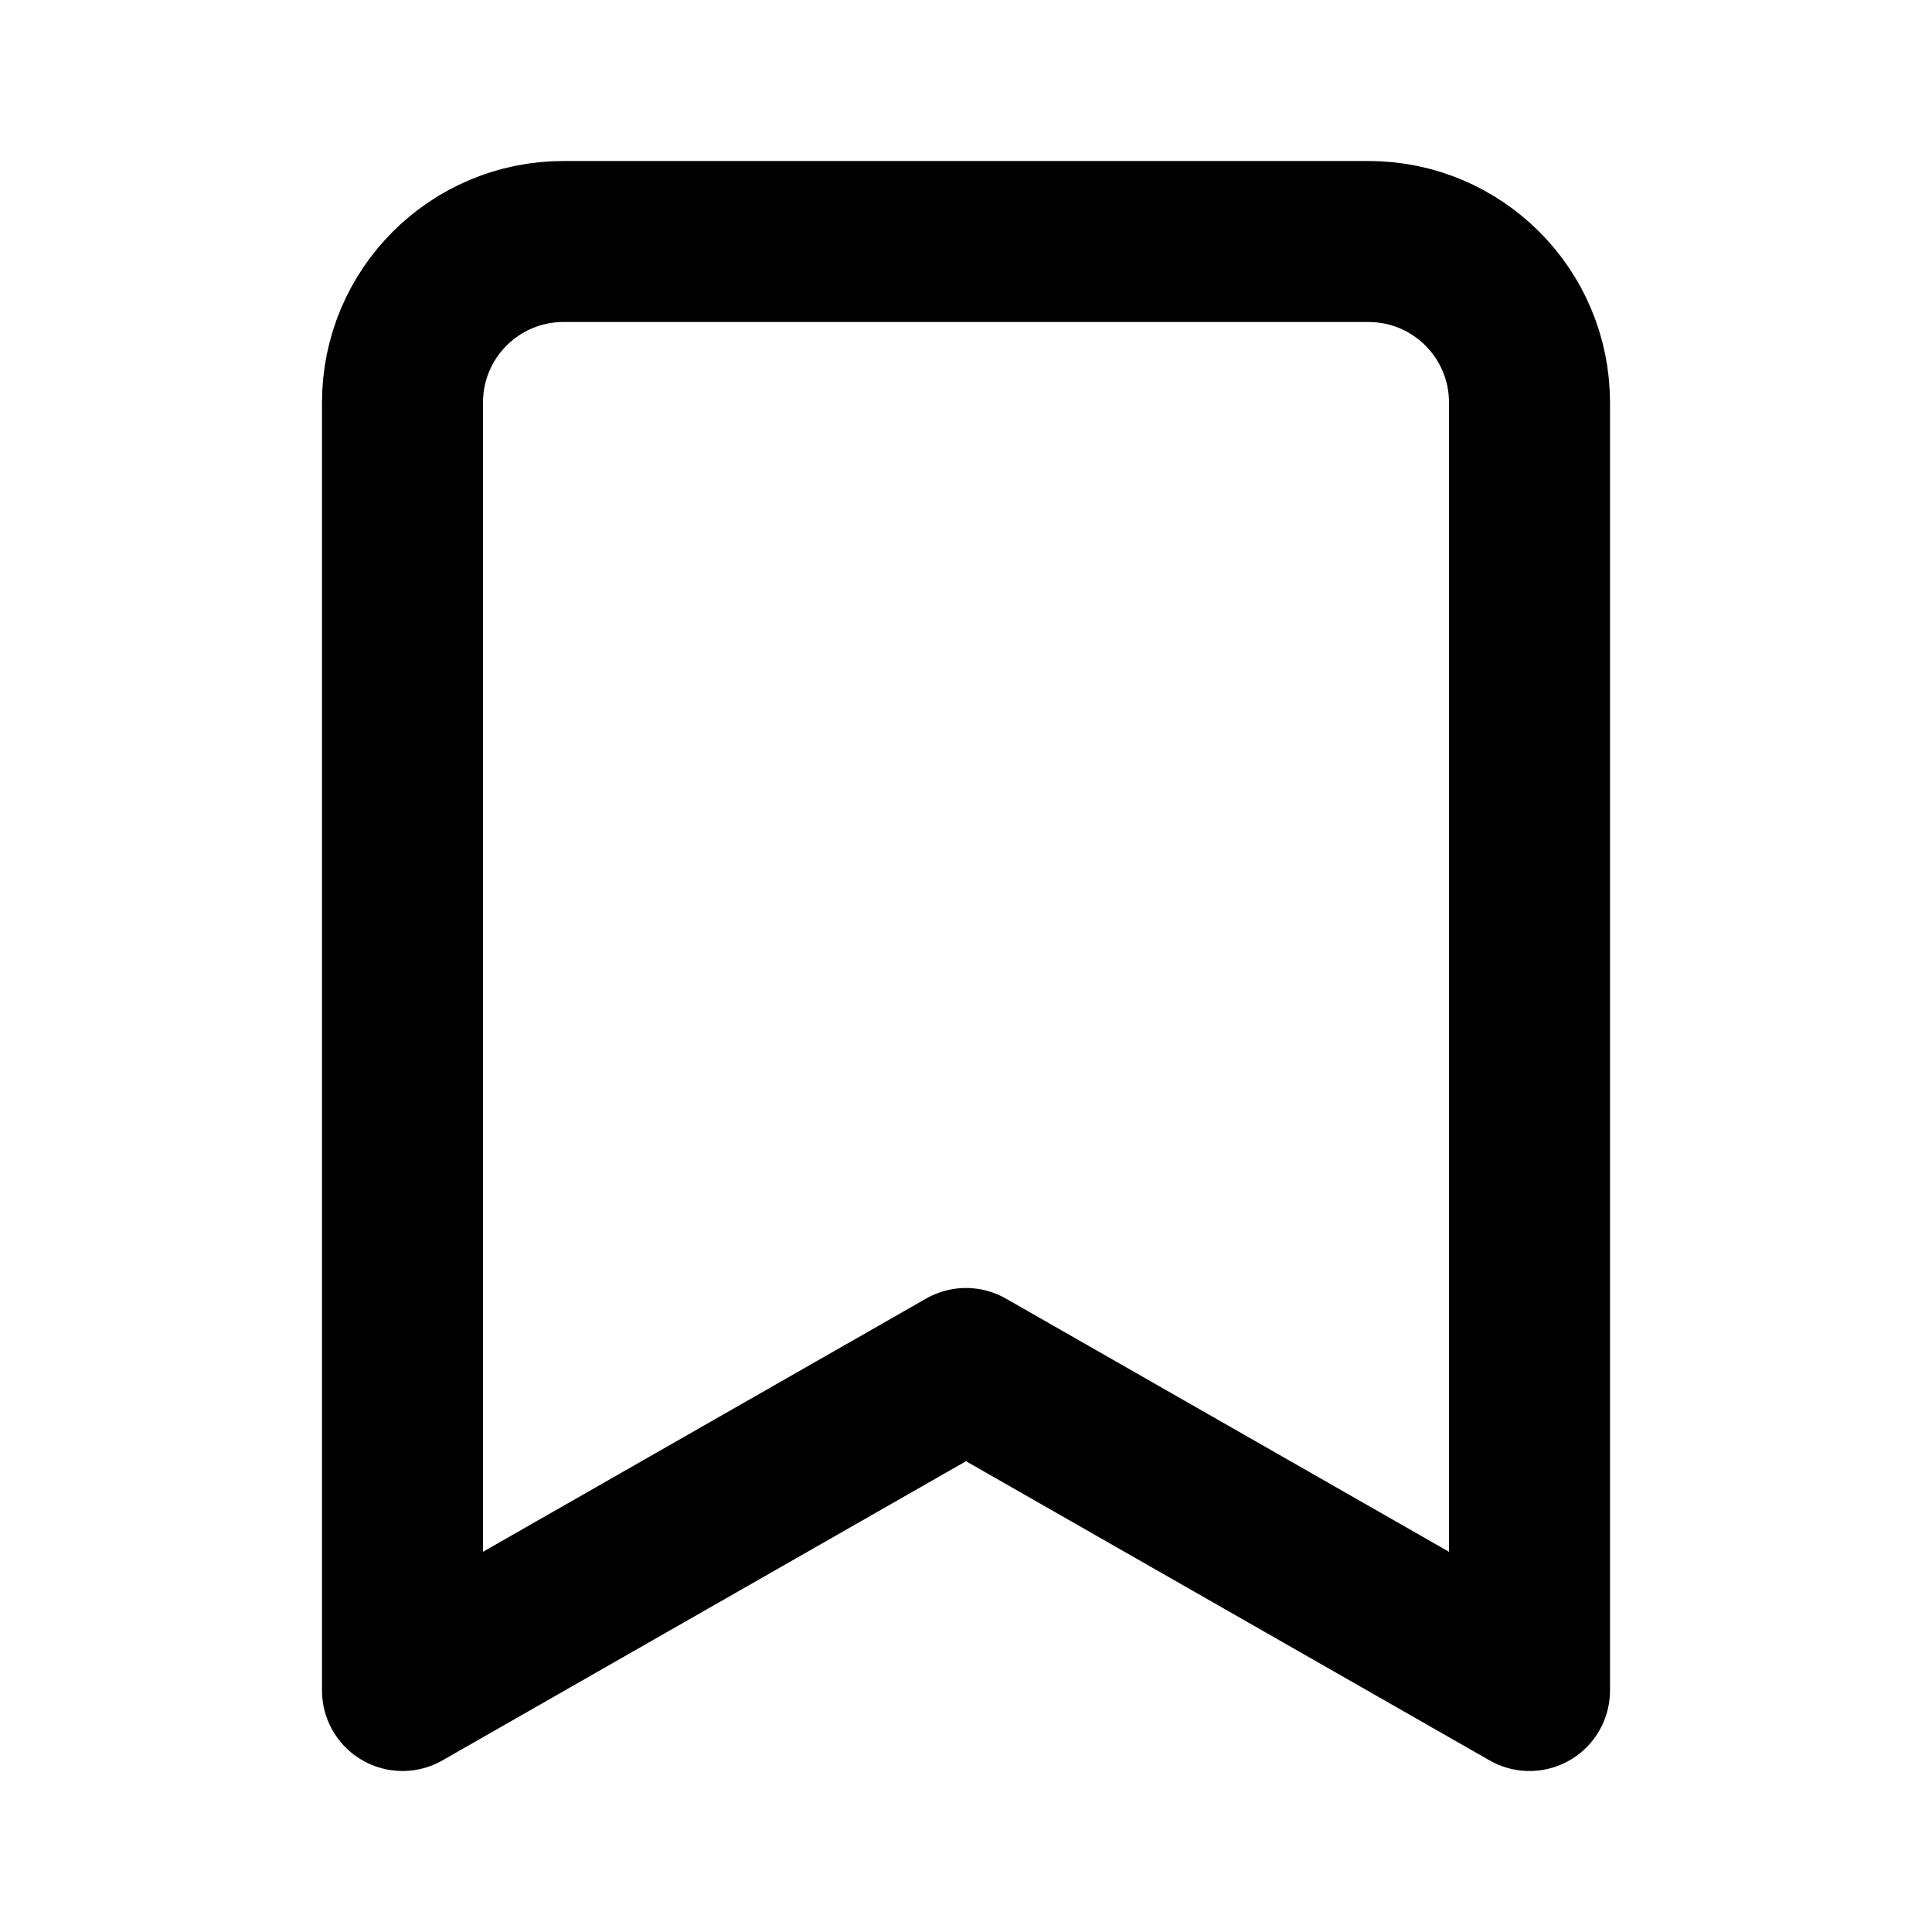
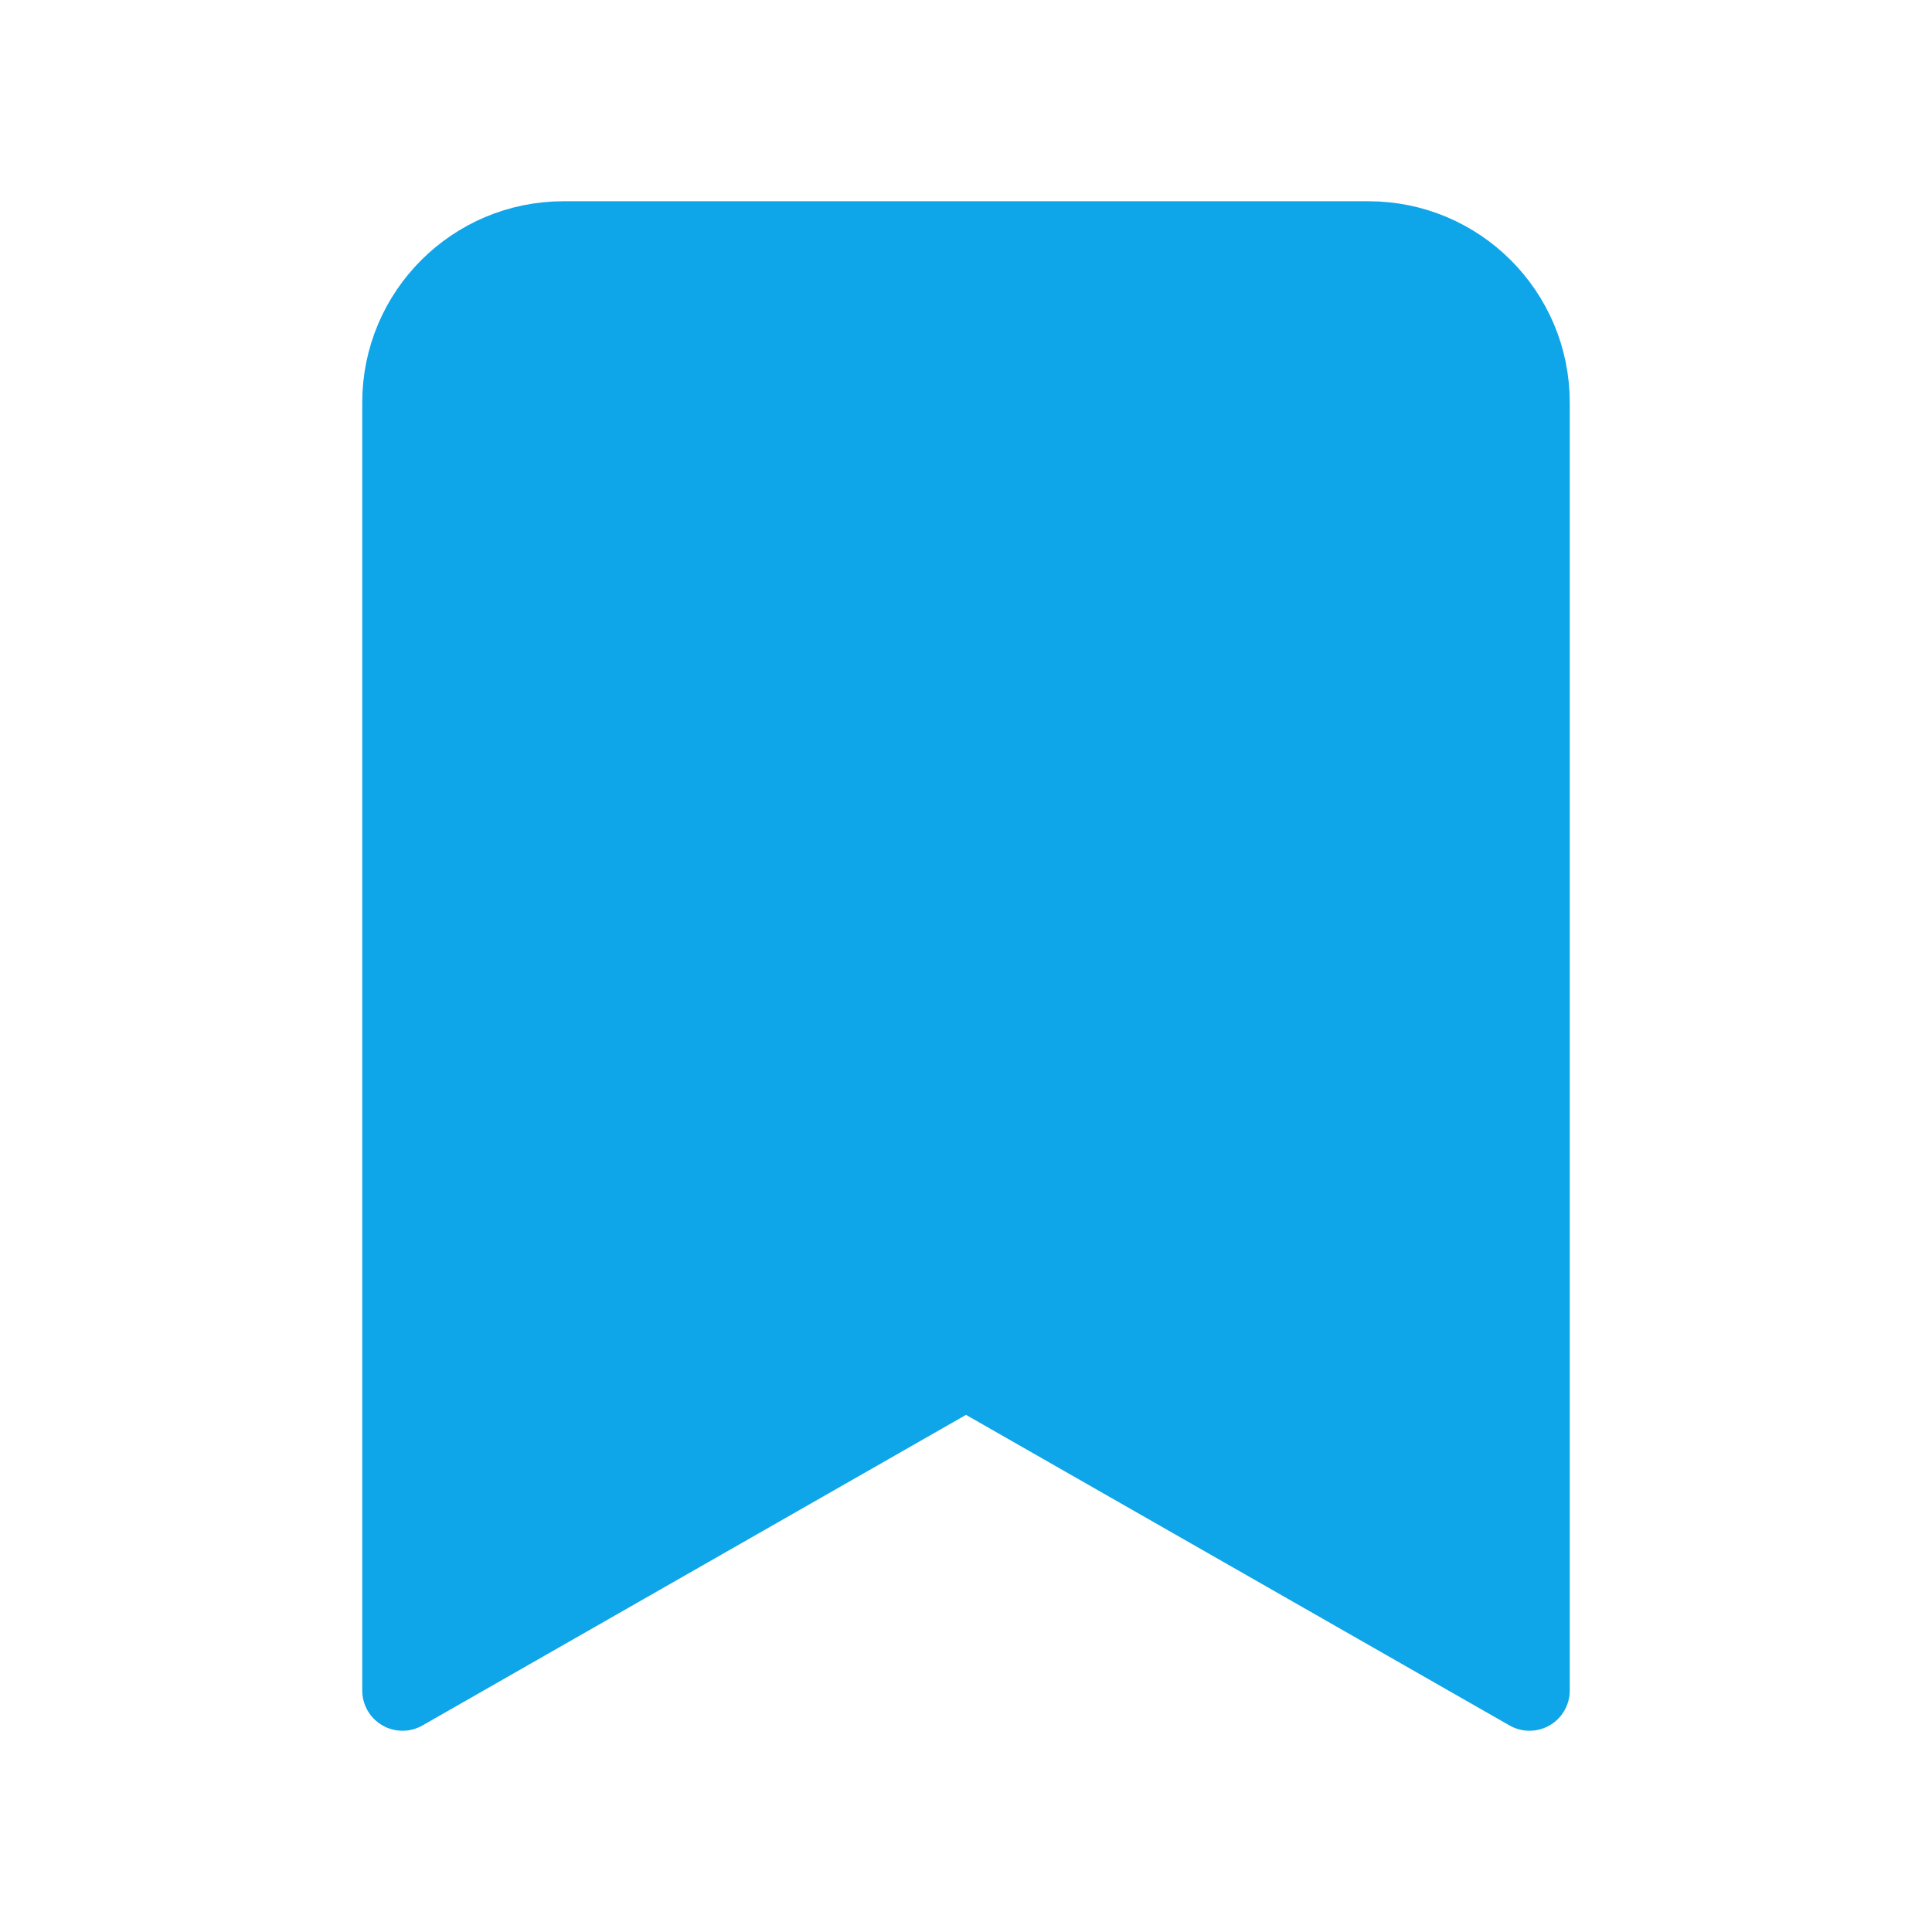
- <svg xmlns="http://www.w3.org/2000/svg" width="24" height="24" viewBox="0 0 24 24" fill="none" stroke="currentColor" stroke-width="2" stroke-linecap="round" stroke-linejoin="round" class="lucide lucide-bookmark">
+ <svg xmlns="http://www.w3.org/2000/svg" width="24" height="24" viewBox="0 0 24 24" fill="#0ea5e9" stroke="#0ea5e9" stroke-width="1" stroke-linecap="round" stroke-linejoin="round" class="lucide lucide-bookmark">
  <path d="m19 21-7-4-7 4V5a2 2 0 0 1 2-2h10a2 2 0 0 1 2 2v16z" />
</svg>
